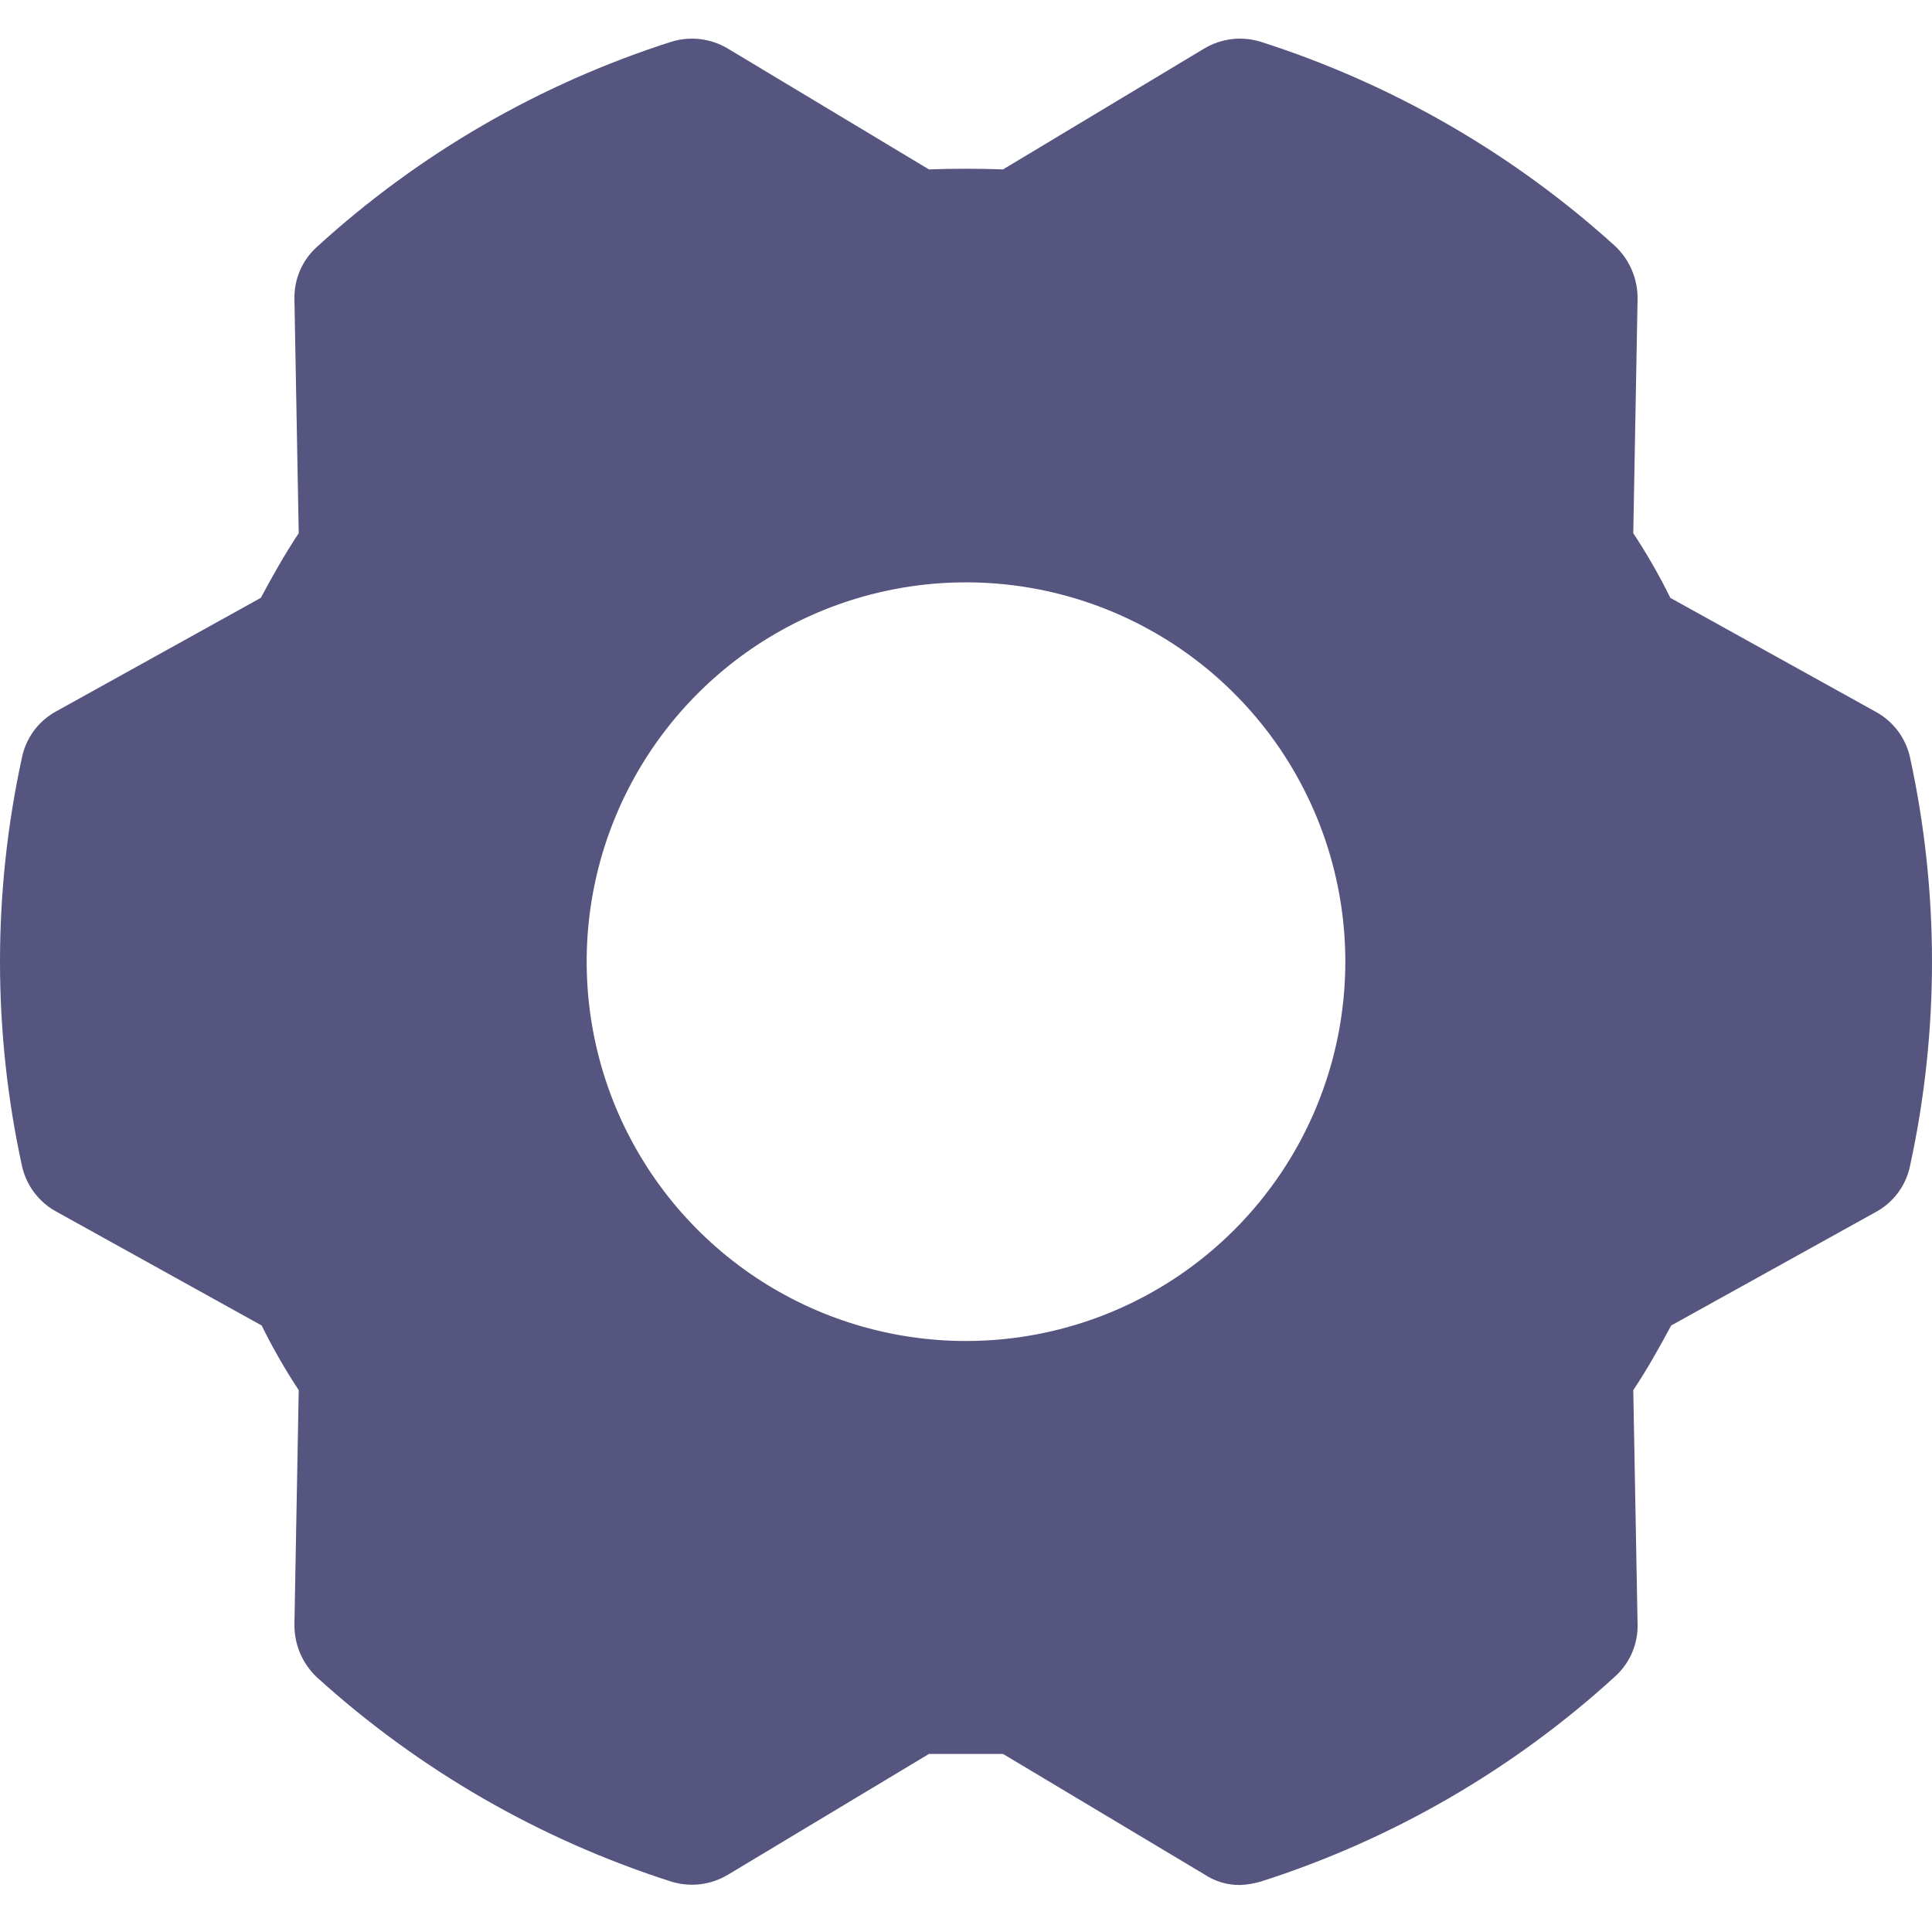
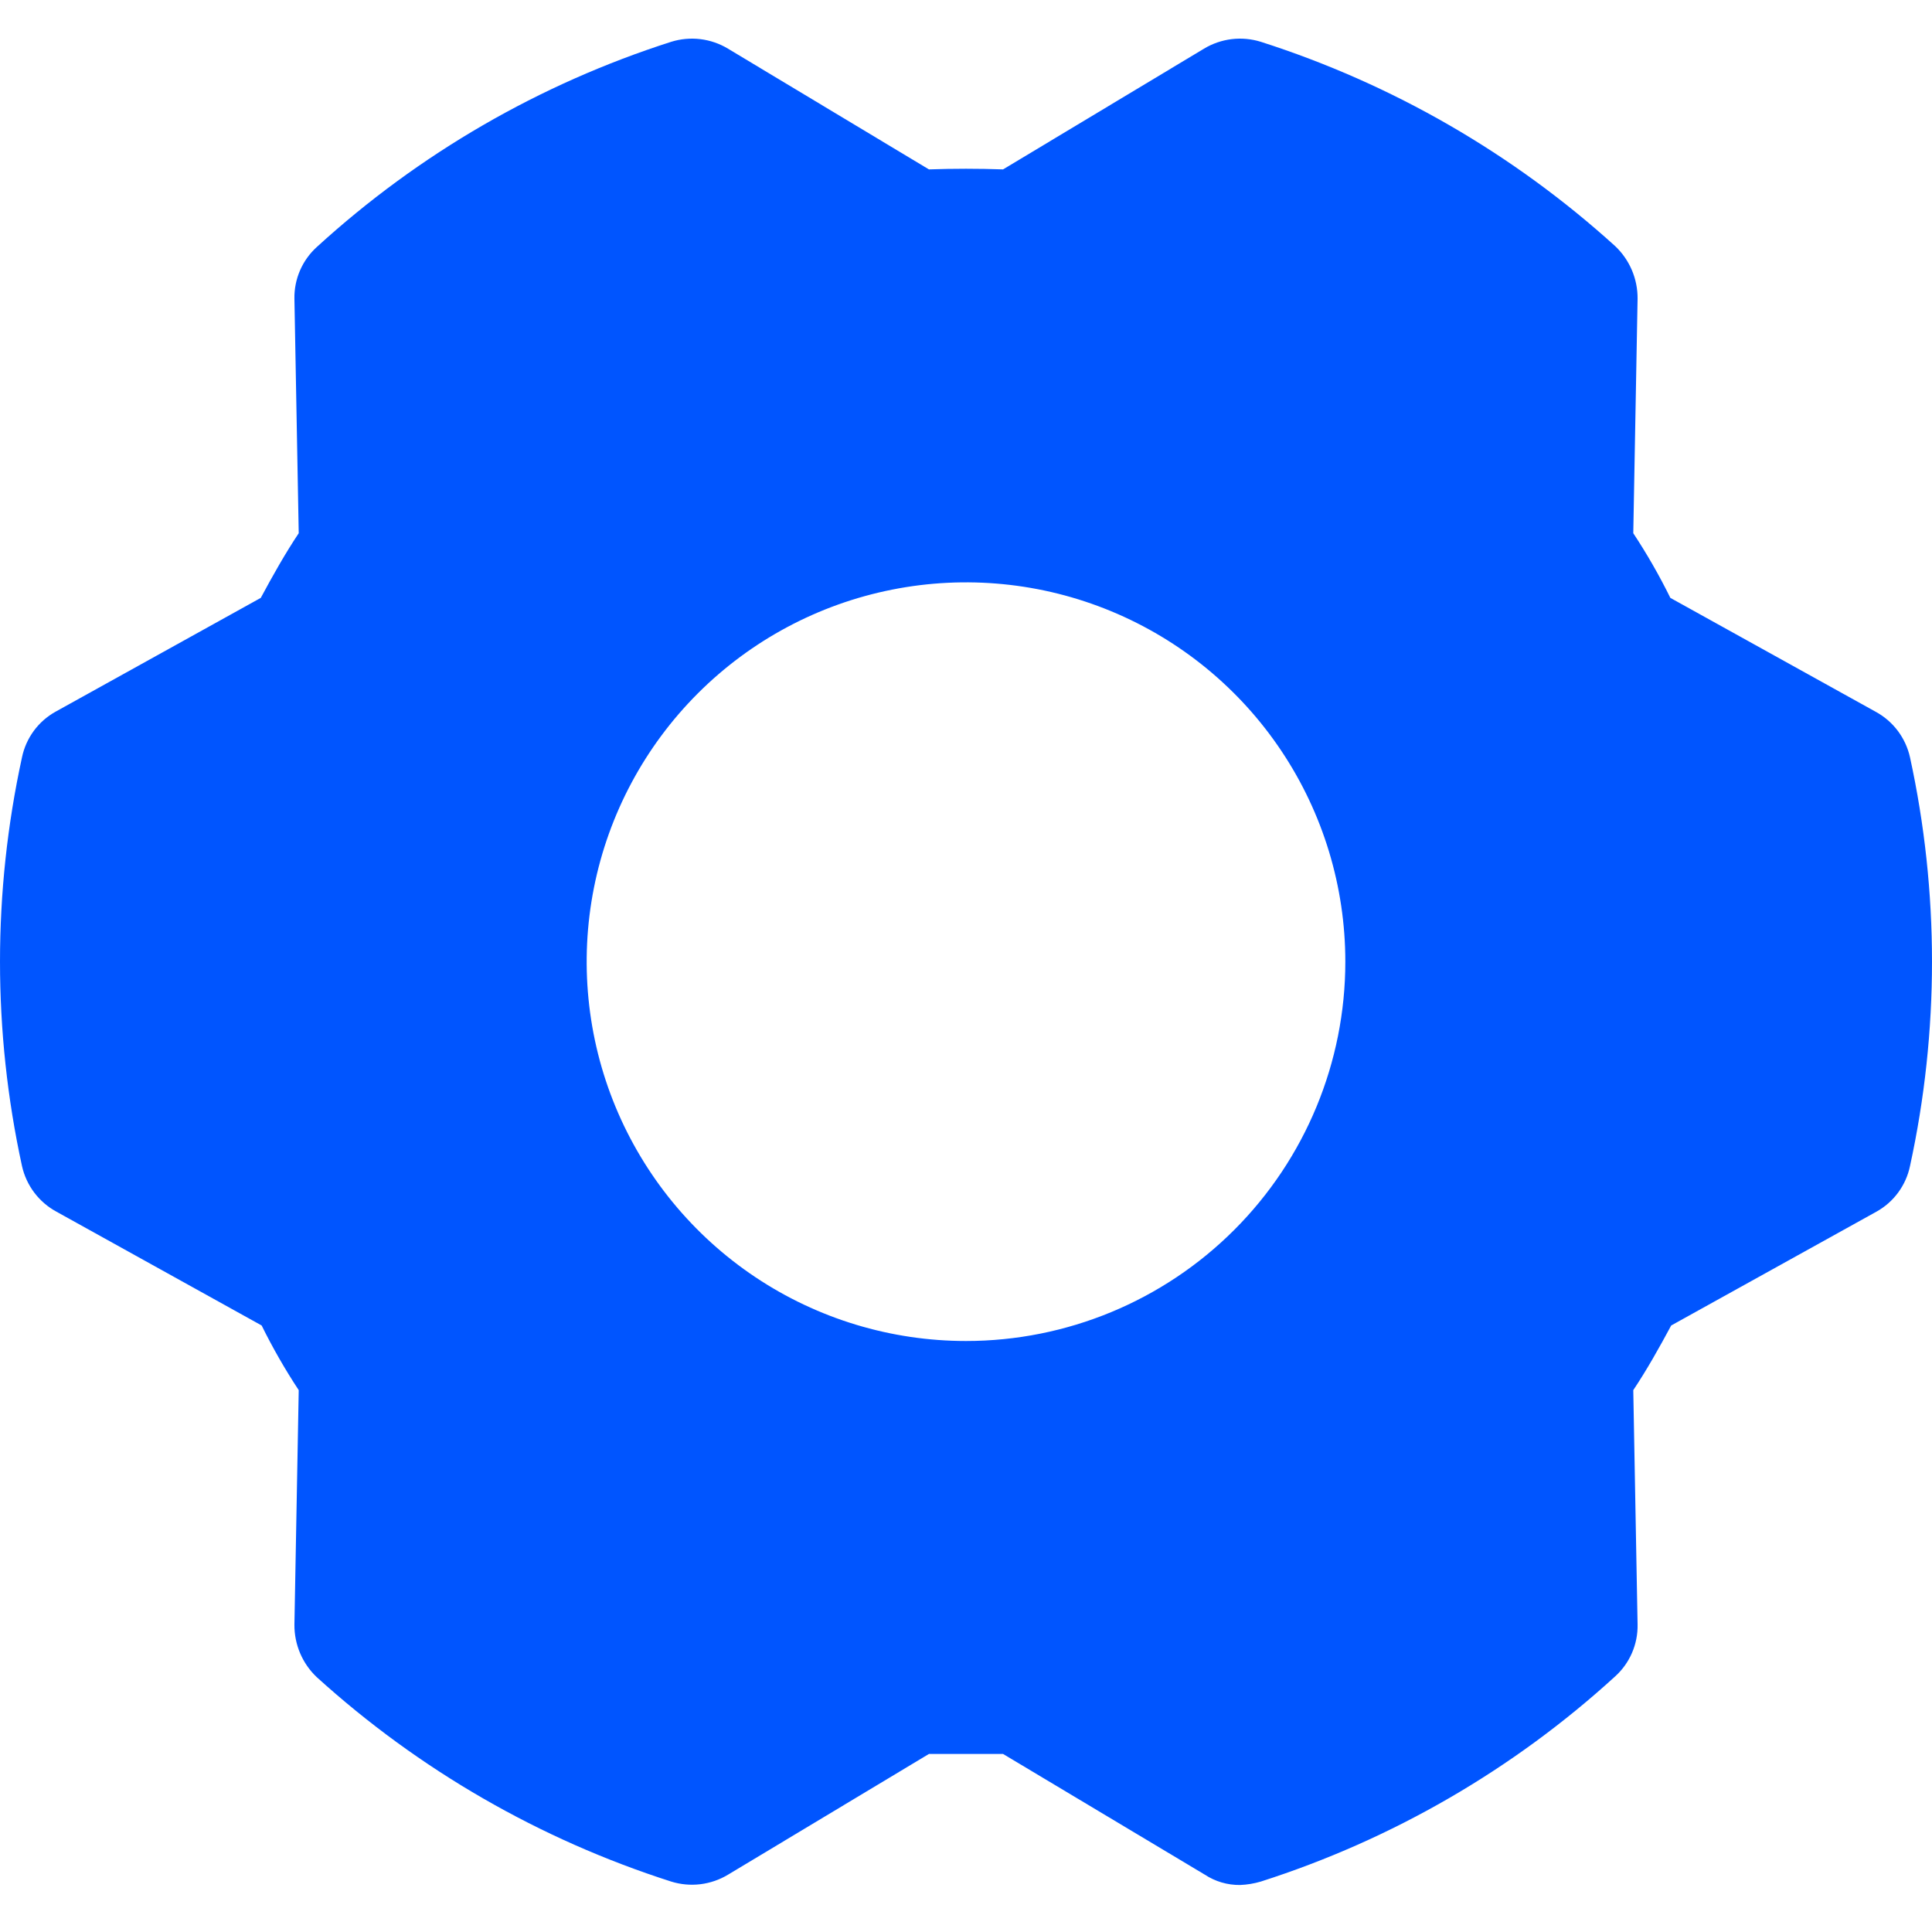
<svg xmlns="http://www.w3.org/2000/svg" width="100" height="100" viewBox="0 0 100 100" fill="none">
-   <path d="M98.862 39.201C98.751 38.702 98.534 38.232 98.227 37.824C97.919 37.416 97.527 37.079 97.077 36.836L86.457 30.946C85.888 29.791 85.247 28.673 84.538 27.599L84.761 15.461C84.765 14.952 84.664 14.448 84.465 13.98C84.265 13.511 83.971 13.089 83.601 12.739C78.313 7.945 72.059 4.339 65.261 2.164C64.773 2.012 64.258 1.965 63.75 2.026C63.242 2.088 62.754 2.256 62.316 2.521L51.919 8.768C50.625 8.723 49.375 8.723 48.081 8.768L37.684 2.521C37.246 2.256 36.758 2.088 36.25 2.026C35.742 1.965 35.227 2.012 34.739 2.164C27.932 4.341 21.675 7.963 16.399 12.784C16.026 13.122 15.729 13.535 15.529 13.997C15.329 14.459 15.23 14.958 15.239 15.461L15.462 27.599C14.748 28.67 14.123 29.785 13.498 30.946L2.878 36.836C2.435 37.082 2.05 37.42 1.75 37.828C1.45 38.237 1.241 38.705 1.138 39.201C-0.379 46.17 -0.379 53.383 1.138 60.352C1.249 60.851 1.466 61.32 1.773 61.728C2.081 62.136 2.473 62.474 2.923 62.717L13.543 68.607C14.113 69.762 14.753 70.879 15.462 71.954L15.239 84.091C15.235 84.6 15.336 85.105 15.535 85.573C15.735 86.042 16.029 86.464 16.399 86.813C21.687 91.608 27.941 95.214 34.739 97.389C35.227 97.541 35.742 97.588 36.25 97.527C36.758 97.465 37.246 97.296 37.684 97.032L48.081 90.785H51.919L62.361 97.032C62.903 97.389 63.541 97.575 64.19 97.567C64.553 97.552 64.913 97.492 65.261 97.389C72.068 95.212 78.325 91.589 83.601 86.769C83.974 86.431 84.271 86.018 84.471 85.556C84.671 85.094 84.77 84.595 84.761 84.091L84.538 71.954C85.252 70.883 85.877 69.767 86.501 68.607L97.122 62.717C97.565 62.471 97.95 62.133 98.25 61.724C98.55 61.316 98.759 60.848 98.862 60.352C100.379 53.383 100.379 46.17 98.862 39.201V39.201ZM50 69.41C46.117 69.41 42.321 68.259 39.092 66.102C35.863 63.944 33.347 60.878 31.86 57.29C30.375 53.702 29.986 49.755 30.743 45.946C31.501 42.137 33.371 38.639 36.117 35.893C38.862 33.147 42.361 31.277 46.17 30.52C49.978 29.762 53.926 30.151 57.514 31.637C61.101 33.123 64.168 35.639 66.325 38.868C68.483 42.097 69.634 45.893 69.634 49.776C69.634 54.984 67.566 59.978 63.883 63.66C60.201 67.342 55.207 69.41 50 69.41Z" fill="#55557f" />
+   <path d="M98.862 39.201C98.751 38.702 98.534 38.232 98.227 37.824C97.919 37.416 97.527 37.079 97.077 36.836L86.457 30.946C85.888 29.791 85.247 28.673 84.538 27.599L84.761 15.461C84.765 14.952 84.664 14.448 84.465 13.98C84.265 13.511 83.971 13.089 83.601 12.739C78.313 7.945 72.059 4.339 65.261 2.164C64.773 2.012 64.258 1.965 63.75 2.026C63.242 2.088 62.754 2.256 62.316 2.521L51.919 8.768C50.625 8.723 49.375 8.723 48.081 8.768L37.684 2.521C37.246 2.256 36.758 2.088 36.25 2.026C35.742 1.965 35.227 2.012 34.739 2.164C27.932 4.341 21.675 7.963 16.399 12.784C16.026 13.122 15.729 13.535 15.529 13.997C15.329 14.459 15.23 14.958 15.239 15.461L15.462 27.599C14.748 28.67 14.123 29.785 13.498 30.946L2.878 36.836C2.435 37.082 2.05 37.42 1.75 37.828C1.45 38.237 1.241 38.705 1.138 39.201C-0.379 46.17 -0.379 53.383 1.138 60.352C1.249 60.851 1.466 61.32 1.773 61.728C2.081 62.136 2.473 62.474 2.923 62.717L13.543 68.607C14.113 69.762 14.753 70.879 15.462 71.954L15.239 84.091C15.235 84.6 15.336 85.105 15.535 85.573C15.735 86.042 16.029 86.464 16.399 86.813C21.687 91.608 27.941 95.214 34.739 97.389C35.227 97.541 35.742 97.588 36.25 97.527C36.758 97.465 37.246 97.296 37.684 97.032L48.081 90.785H51.919L62.361 97.032C62.903 97.389 63.541 97.575 64.19 97.567C64.553 97.552 64.913 97.492 65.261 97.389C72.068 95.212 78.325 91.589 83.601 86.769C83.974 86.431 84.271 86.018 84.471 85.556C84.671 85.094 84.77 84.595 84.761 84.091L84.538 71.954C85.252 70.883 85.877 69.767 86.501 68.607L97.122 62.717C97.565 62.471 97.95 62.133 98.25 61.724C98.55 61.316 98.759 60.848 98.862 60.352C100.379 53.383 100.379 46.17 98.862 39.201V39.201ZM50 69.41C46.117 69.41 42.321 68.259 39.092 66.102C35.863 63.944 33.347 60.878 31.86 57.29C30.375 53.702 29.986 49.755 30.743 45.946C31.501 42.137 33.371 38.639 36.117 35.893C38.862 33.147 42.361 31.277 46.17 30.52C49.978 29.762 53.926 30.151 57.514 31.637C61.101 33.123 64.168 35.639 66.325 38.868C68.483 42.097 69.634 45.893 69.634 49.776C69.634 54.984 67.566 59.978 63.883 63.66C60.201 67.342 55.207 69.41 50 69.41Z" fill="#0055ff" />
</svg>
